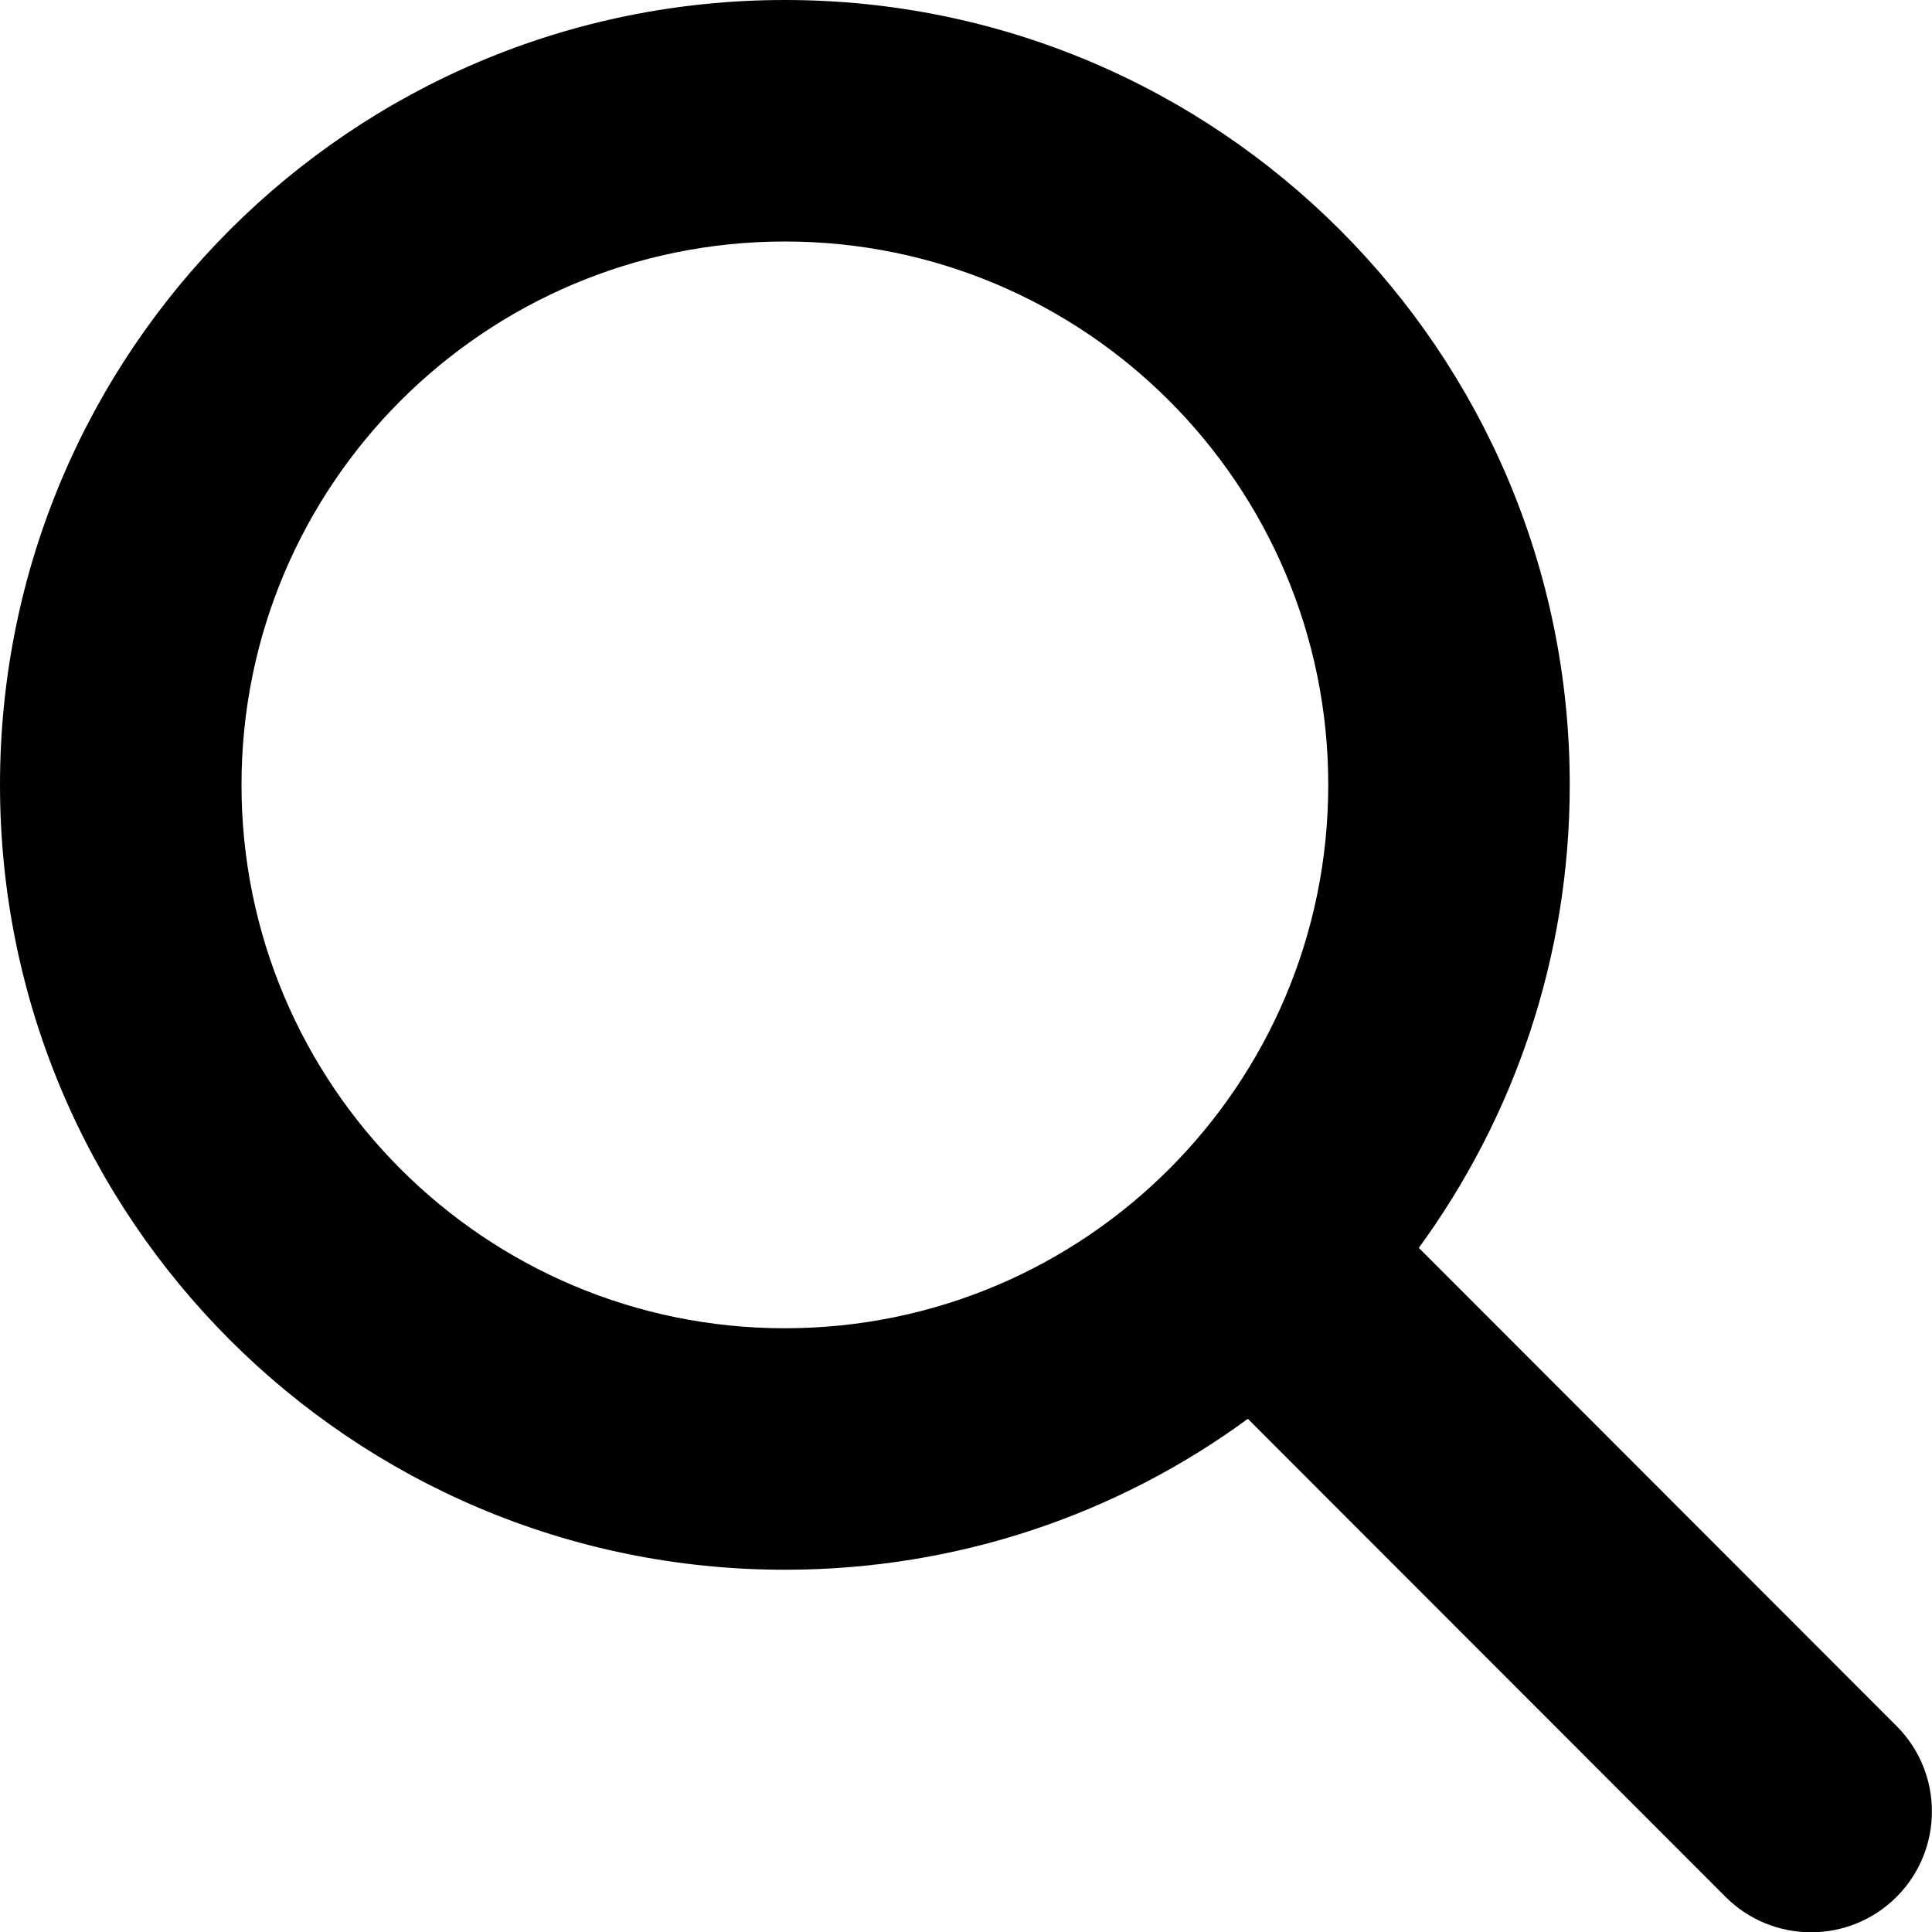
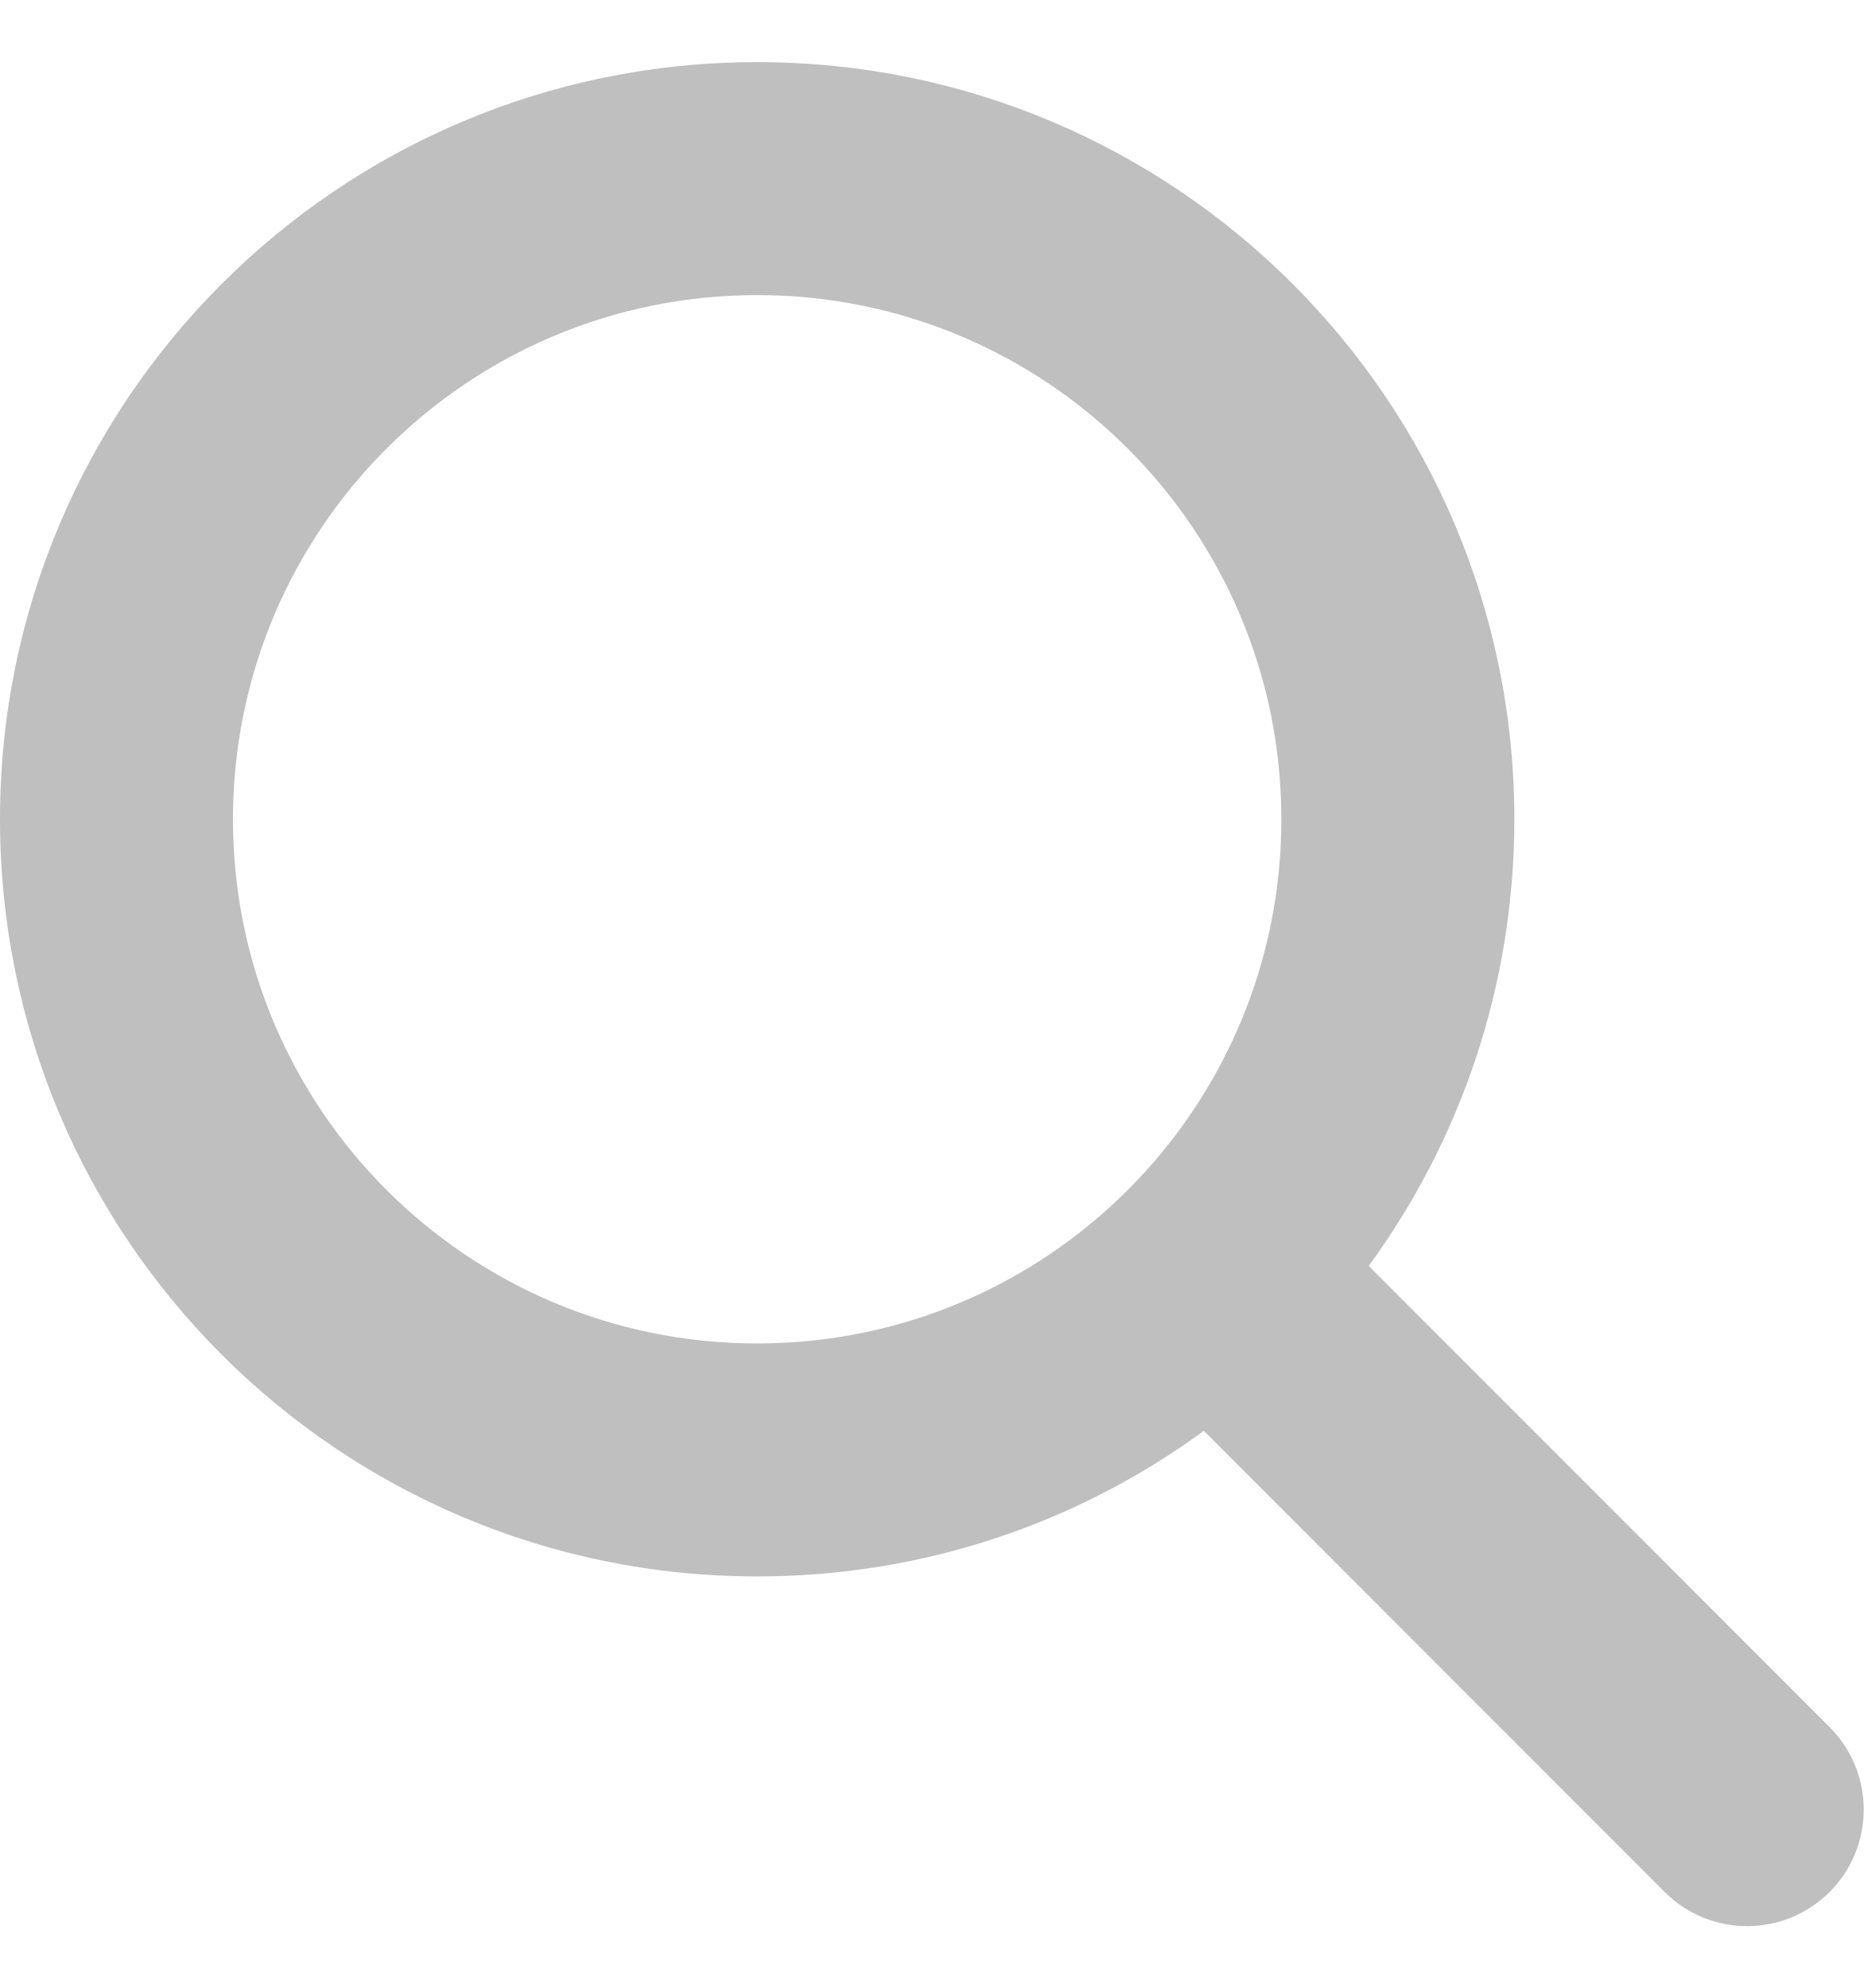
- <svg xmlns="http://www.w3.org/2000/svg" class="svg-inline--fa fa-magnifying-glass" aria-hidden="true" focusable="false" data-prefix="fas" data-icon="magnifying-glass" role="img" viewBox="0 0 512 512">
-   <path class="" fill="currentColor" d="M416 208c0 45.9-14.9 88.3-40 122.7L502.6 457.4c12.5 12.5 12.5 32.8 0 45.3s-32.8 12.5-45.3 0L330.7 376c-34.4 25.2-76.8 40-122.7 40C93.1 416 0 322.9 0 208S93.1 0 208 0S416 93.1 416 208zM208 352a144 144 0 1 0 0-288 144 144 0 1 0 0 288z" />
+ <svg xmlns="http://www.w3.org/2000/svg" class="svg-inline--fa fa-magnifying-glass" aria-hidden="true" focusable="false" data-prefix="fas" data-icon="magnifying-glass" role="img" viewBox="0 0 512 512" width="15" height="16">
+   <path fill="#BFBFBF" d="M416 208c0 45.9-14.9 88.3-40 122.7L502.6 457.4c12.5 12.5 12.5 32.8 0 45.3s-32.8 12.5-45.3 0L330.7 376c-34.4 25.2-76.8 40-122.7 40C93.1 416 0 322.9 0 208S93.1 0 208 0S416 93.1 416 208zM208 352a144 144 0 1 0 0-288 144 144 0 1 0 0 288z" />
</svg>
